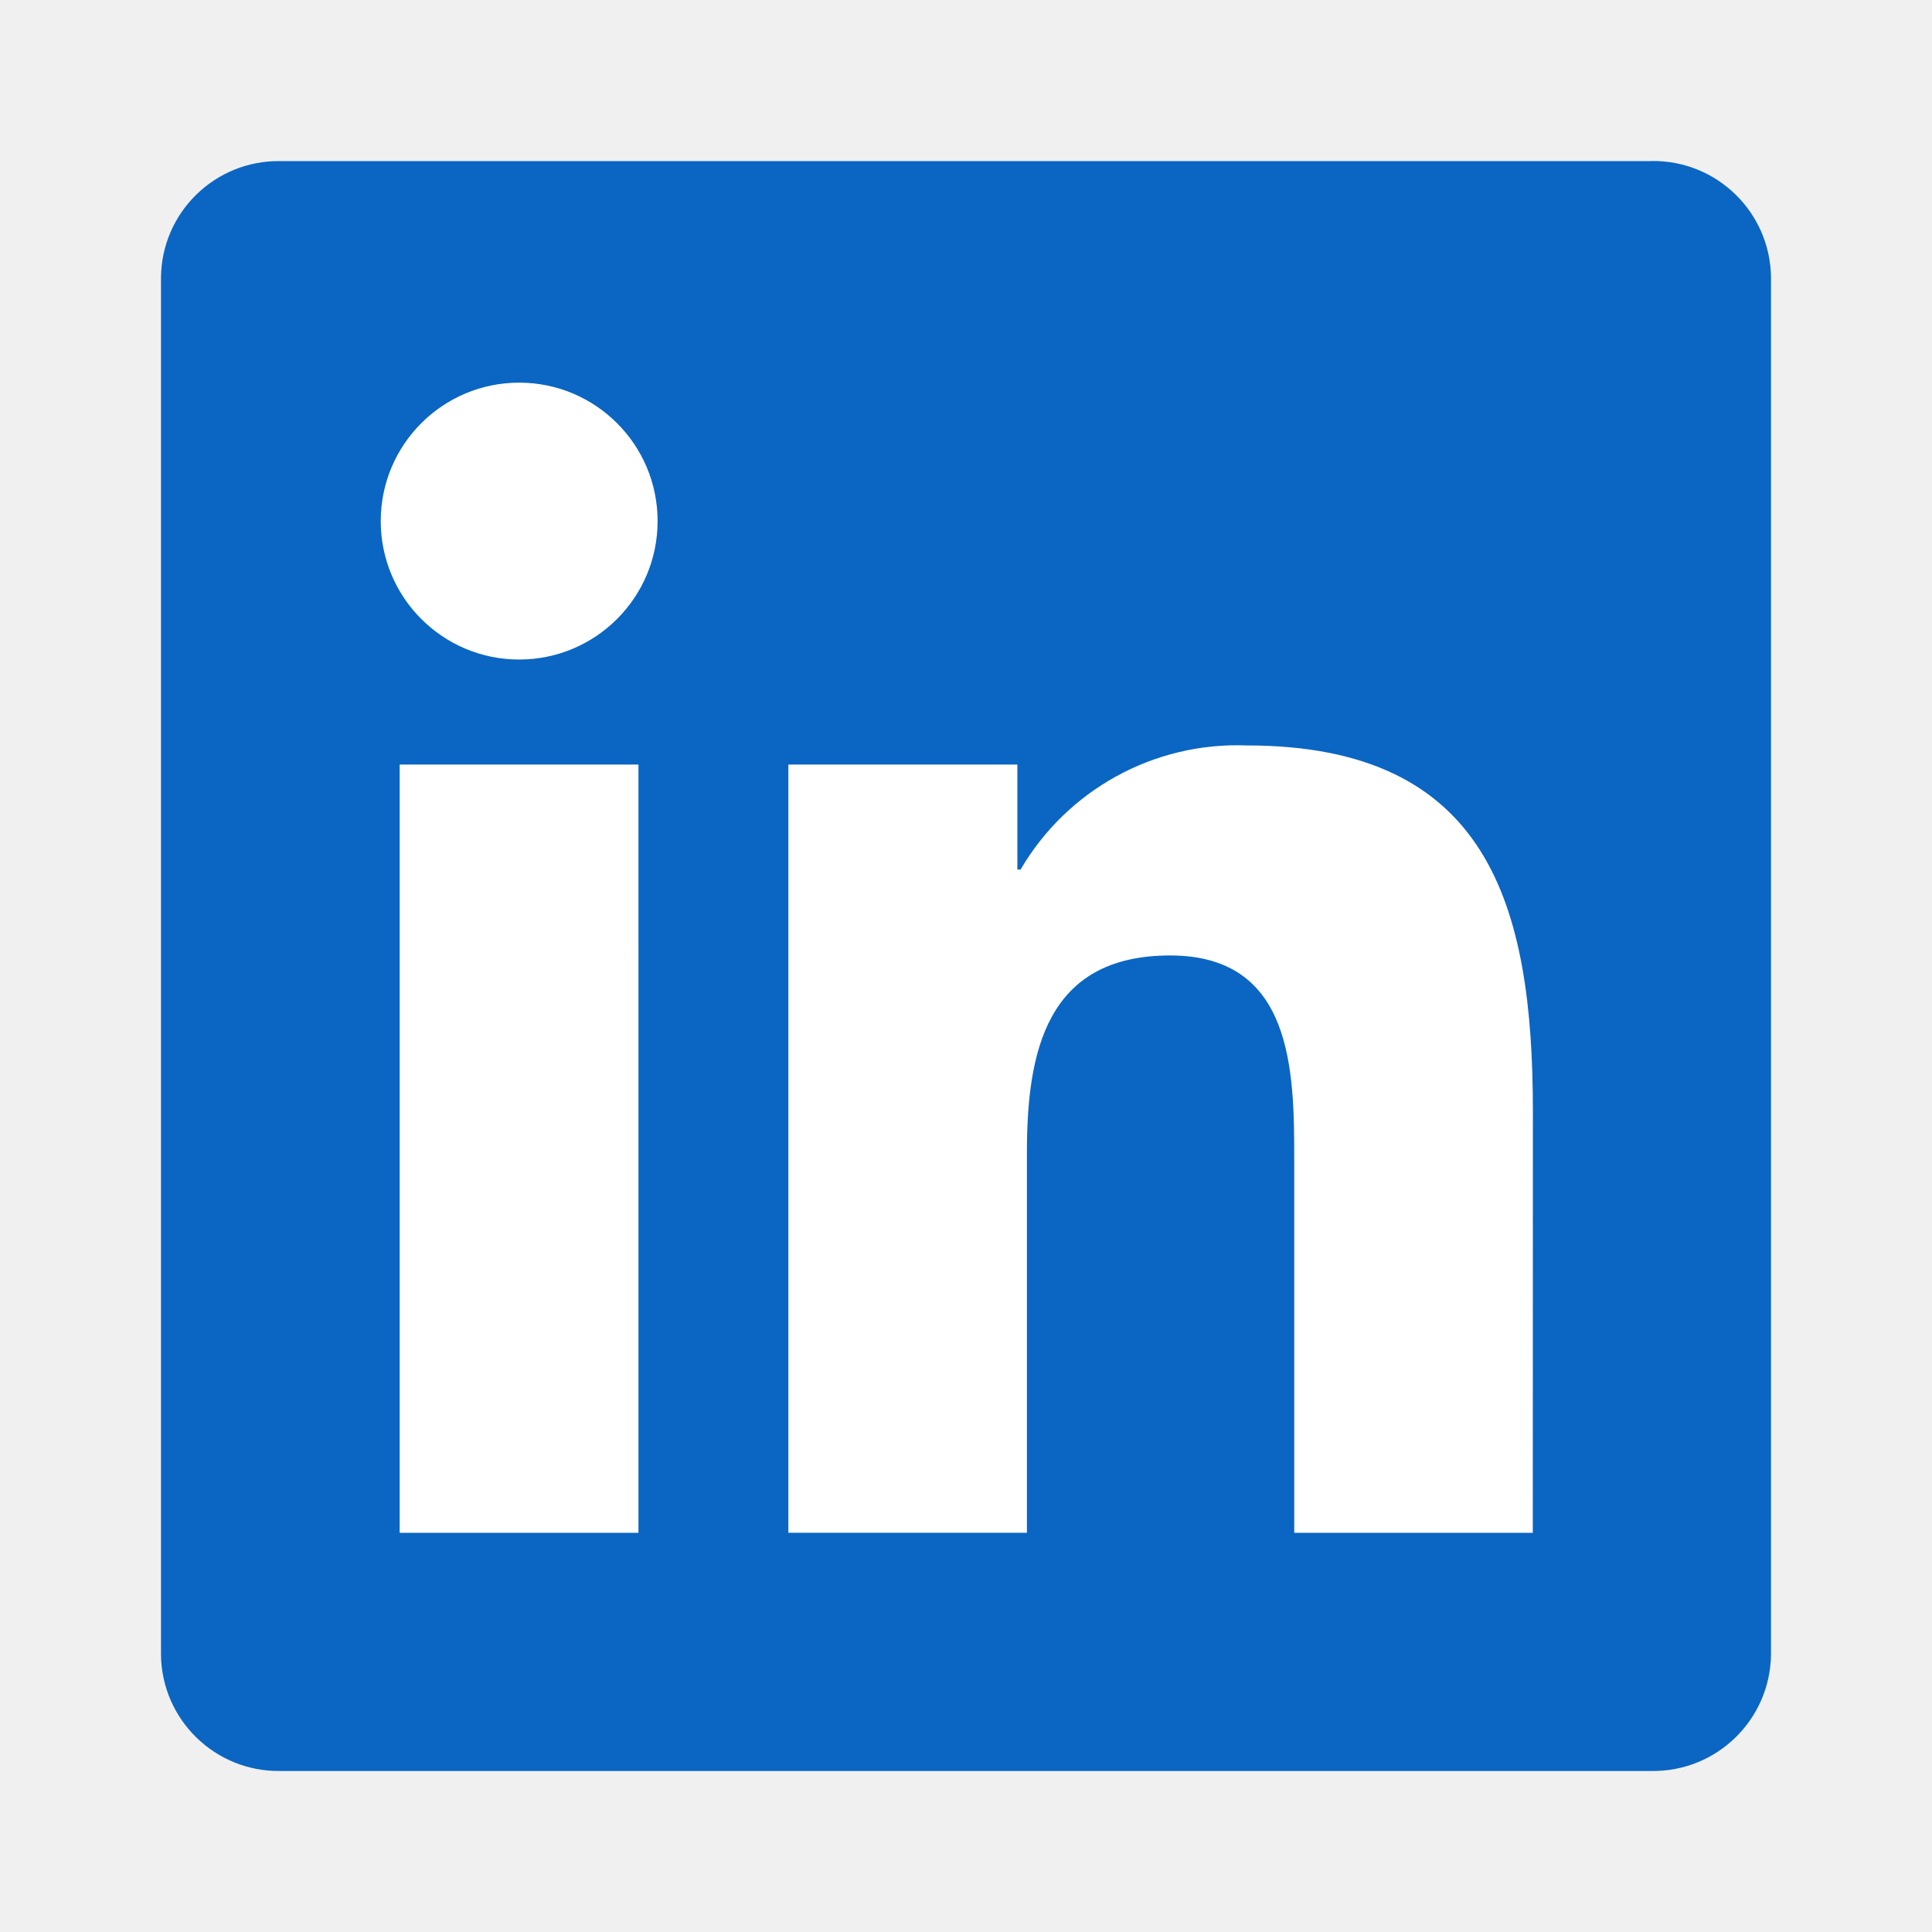
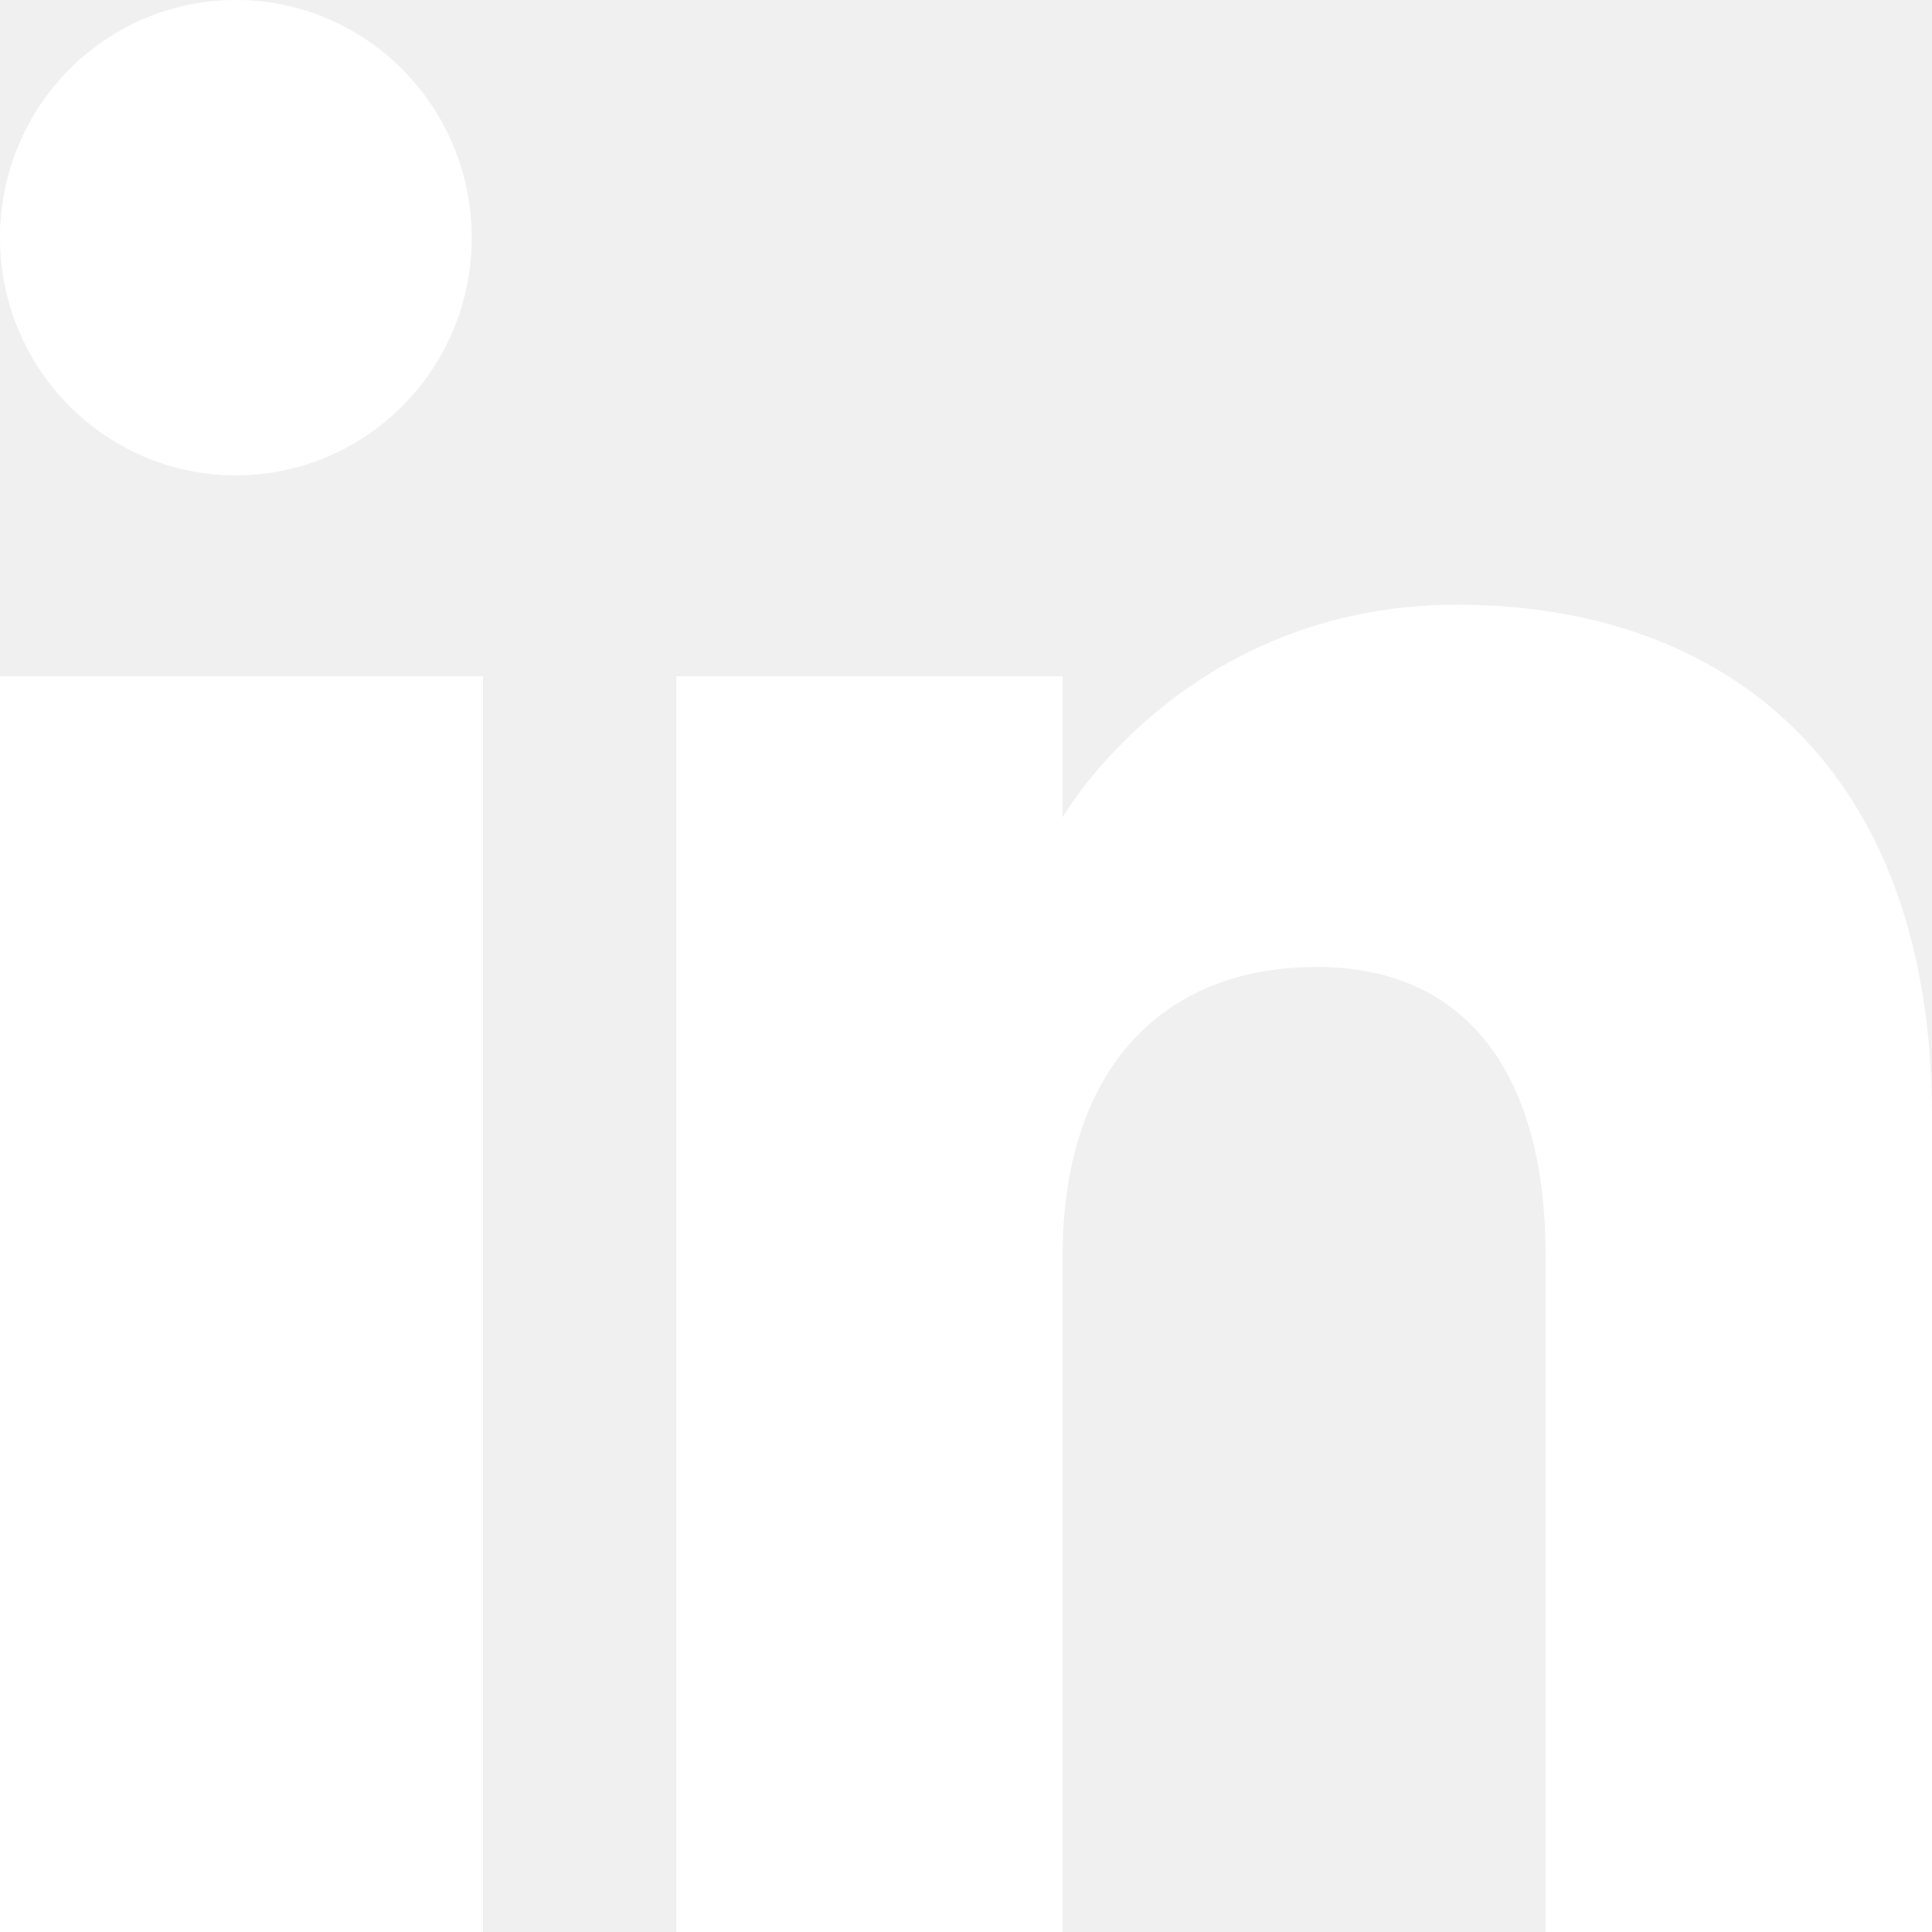
- <svg xmlns="http://www.w3.org/2000/svg" width="800" height="800" preserveAspectRatio="xMidYMid" viewBox="-25.6 -25.6 307.2 307.2">
-   <rect width="307.2" height="307.2" x="-25.6" y="-25.6" fill="#fff" rx="153.6" transform="matrix(.83 0 0 .83 21.76 21.76)" />
-   <path fill="#0a66c2" d="M218.123 218.127h-37.931v-59.403c0-14.165-.253-32.4-19.728-32.4-19.756 0-22.779 15.434-22.779 31.369v60.43h-37.93V95.967h36.413v16.694h.51a39.91 39.91 0 0 1 35.928-19.733c38.445 0 45.533 25.288 45.533 58.186zM56.955 79.27c-12.157.002-22.014-9.852-22.016-22.009s9.851-22.014 22.008-22.016c12.157-.003 22.014 9.851 22.016 22.008A22.013 22.013 0 0 1 56.955 79.27m18.966 138.858H37.95V95.967h37.97zM237.033.018H18.89C8.58-.098.125 8.161-.001 18.471v219.053c.122 10.315 8.576 18.582 18.89 18.474h218.144c10.336.128 18.823-8.139 18.966-18.474V18.454c-.147-10.33-8.635-18.588-18.966-18.453" />
+ <svg xmlns="http://www.w3.org/2000/svg" width="800px" height="800px" viewBox="0 0 20 20" version="1.1" fill="#000000">
+   <g id="SVGRepo_bgCarrier" stroke-width="0" />
+   <g id="SVGRepo_tracerCarrier" stroke-linecap="round" stroke-linejoin="round" />
+   <g id="SVGRepo_iconCarrier">
+     <defs> </defs>
+     <g id="Page-1" stroke="none" stroke-width="1" fill="none" fill-rule="evenodd">
+       <g id="Dribbble-Light-Preview" transform="translate(-180, -7479)" fill="#ffffff">
+         <g id="icons" transform="translate(56, 160)">
+           <path d="M144,7339 L140,7339 L140,7332.001 C140,7330.081 139.153,7329.01 137.634,7329.01 C135.981,7329.01 135,7330.126 135,7332.001 L135,7339 L131,7339 L131,7326 L135,7326 L135,7327.462 C135,7327.462 136.255,7325.26 139.083,7325.26 C141.912,7325.26 144,7326.986 144,7330.558 L144,7339 L144,7339 Z M126.442,7323.921 C125.093,7323.921 124,7322.819 124,7321.46 C124,7320.102 125.093,7319 126.442,7319 C127.79,7319 128.883,7320.102 128.883,7321.46 C128.884,7322.819 127.79,7323.921 126.442,7323.921 L126.442,7323.921 Z M124,7339 L129,7339 L129,7326 L124,7326 L124,7339 Z" id="linkedin-[#161]"> </path>
+         </g>
+       </g>
+     </g>
+   </g>
</svg>
